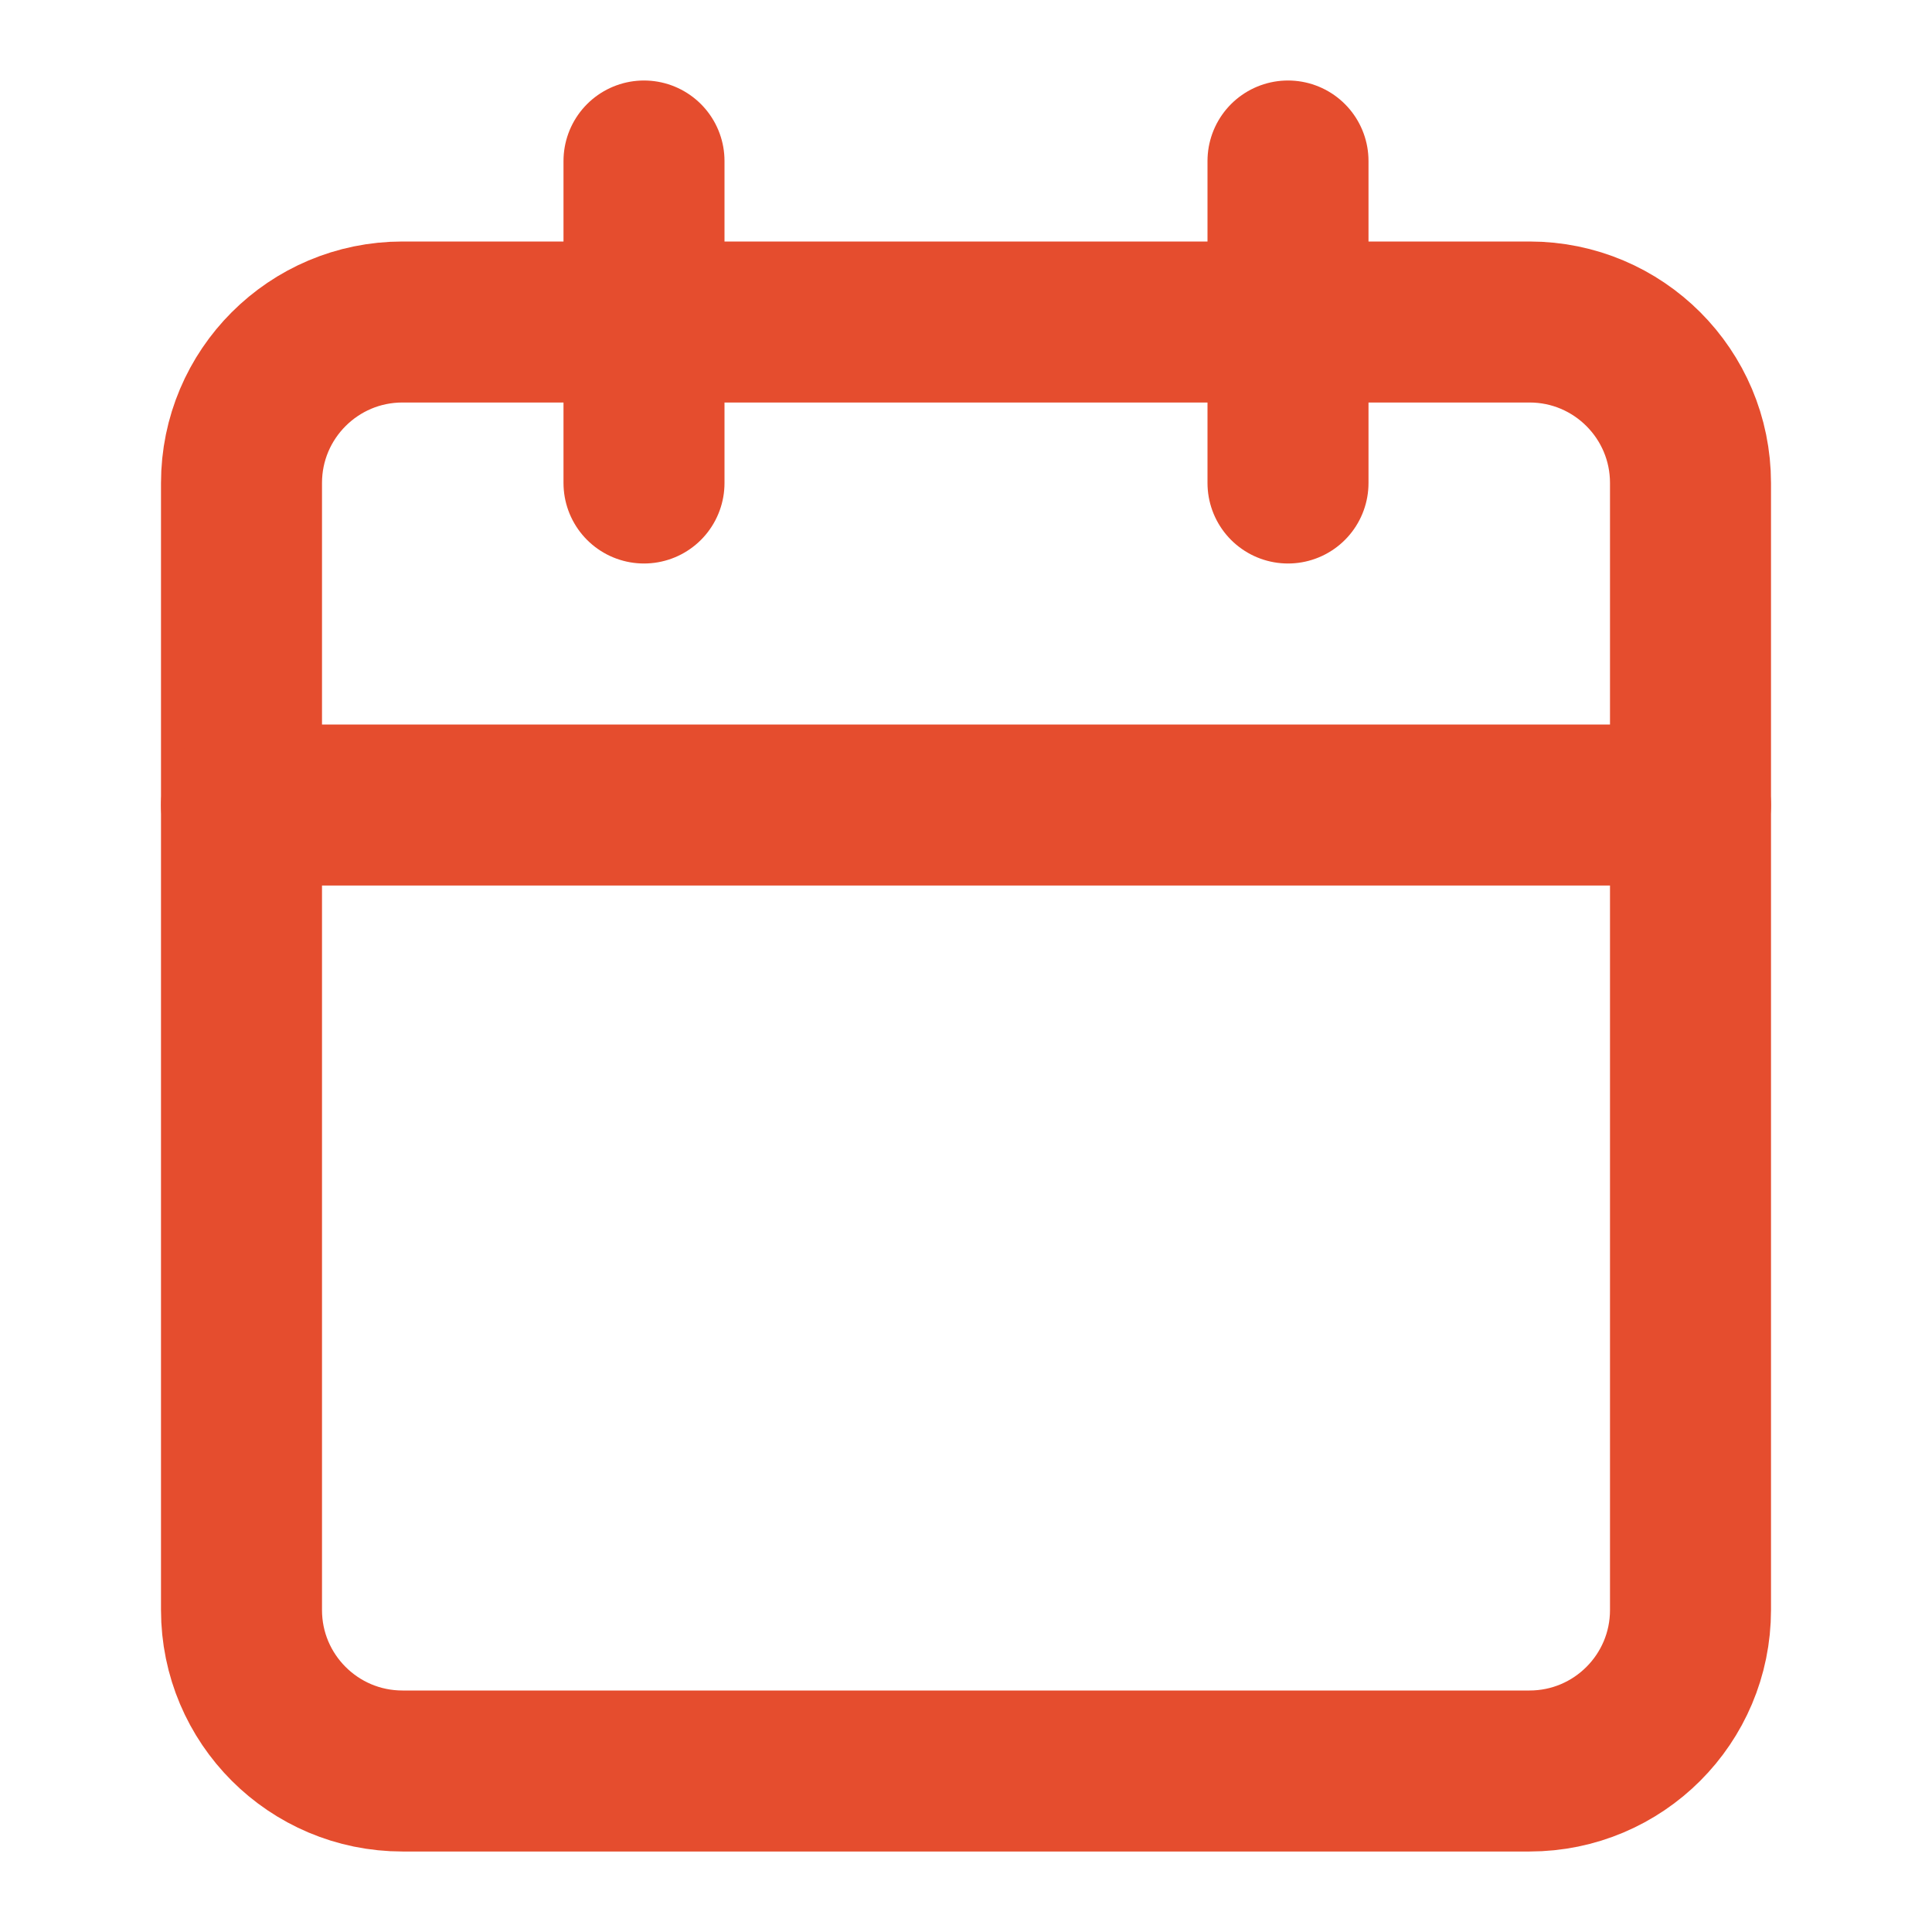
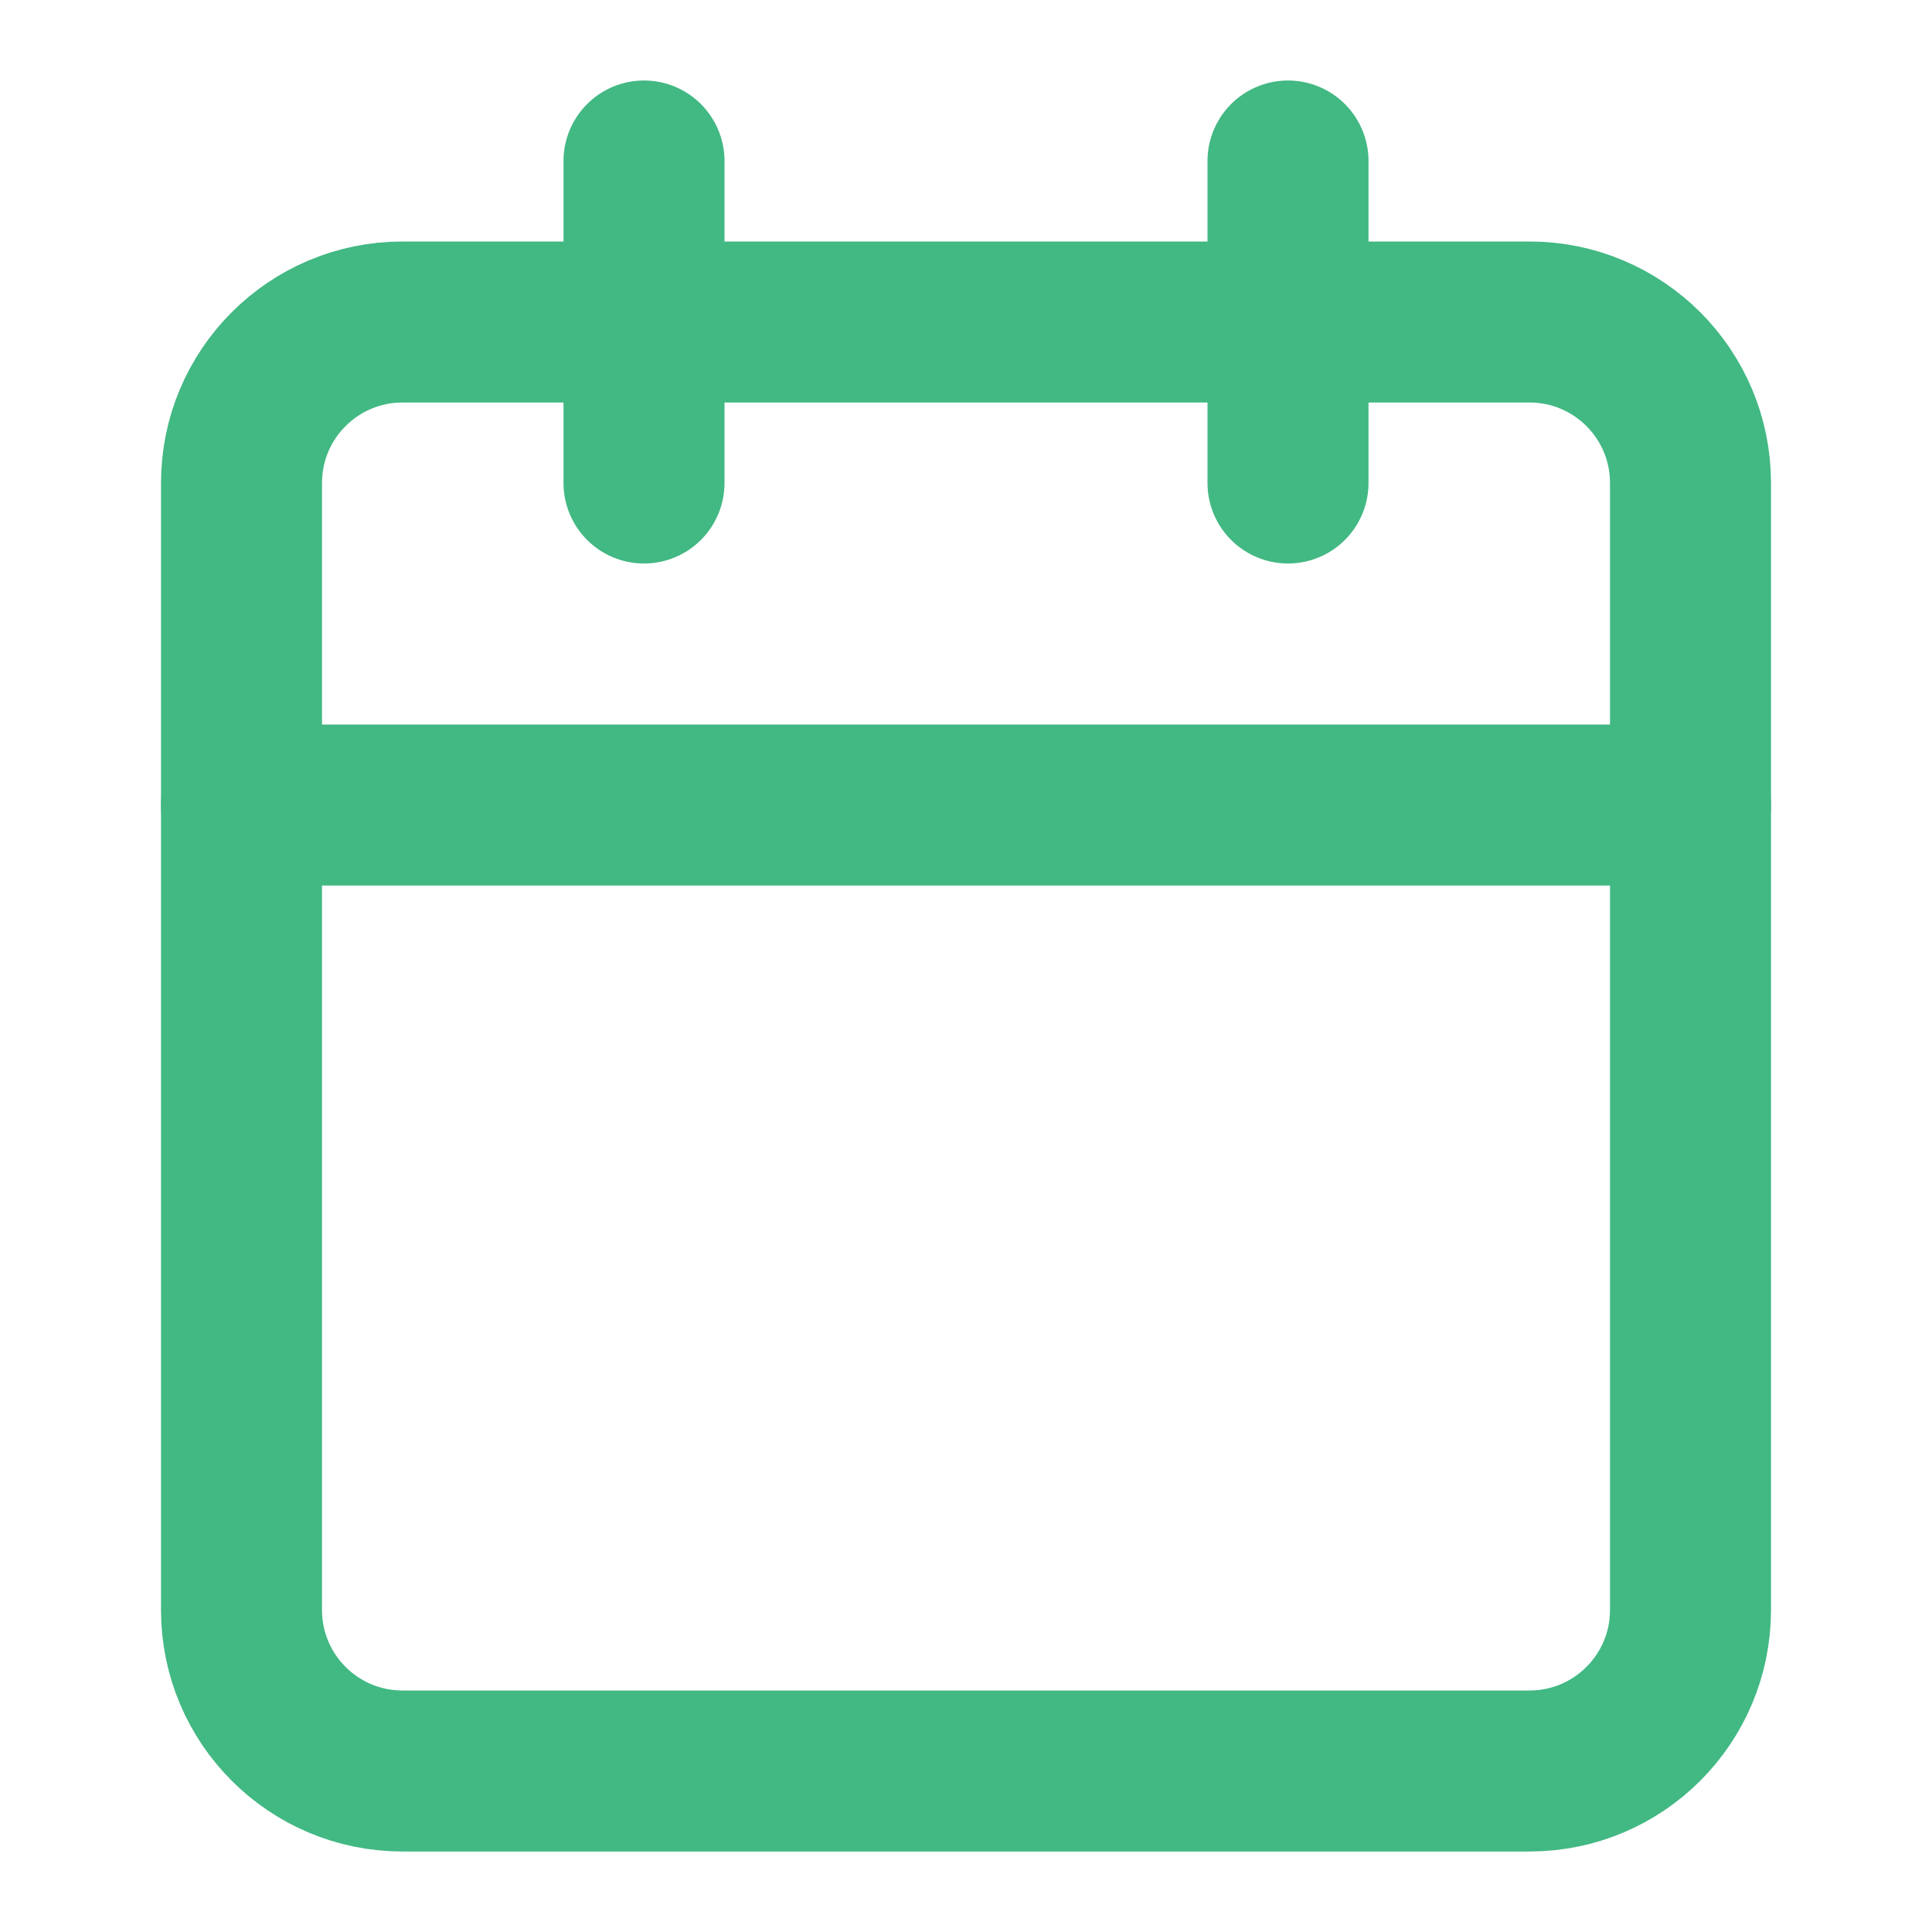
- <svg xmlns="http://www.w3.org/2000/svg" width="24" height="24" viewBox="0 0 24 24" fill="none" stroke="#e54d2e" stroke-width="2" stroke-linecap="round" stroke-linejoin="round" class="feather feather-calendar">
+ <svg xmlns="http://www.w3.org/2000/svg" width="24" height="24" viewBox="0 0 24 24" fill="none" stroke="#42b883" stroke-width="2" stroke-linecap="round" stroke-linejoin="round" class="feather feather-calendar">
  <rect x="3" y="4" width="18" height="18" rx="2" ry="2" />
  <line x1="16" y1="2" x2="16" y2="6" />
  <line x1="8" y1="2" x2="8" y2="6" />
  <line x1="3" y1="10" x2="21" y2="10" />
</svg>
